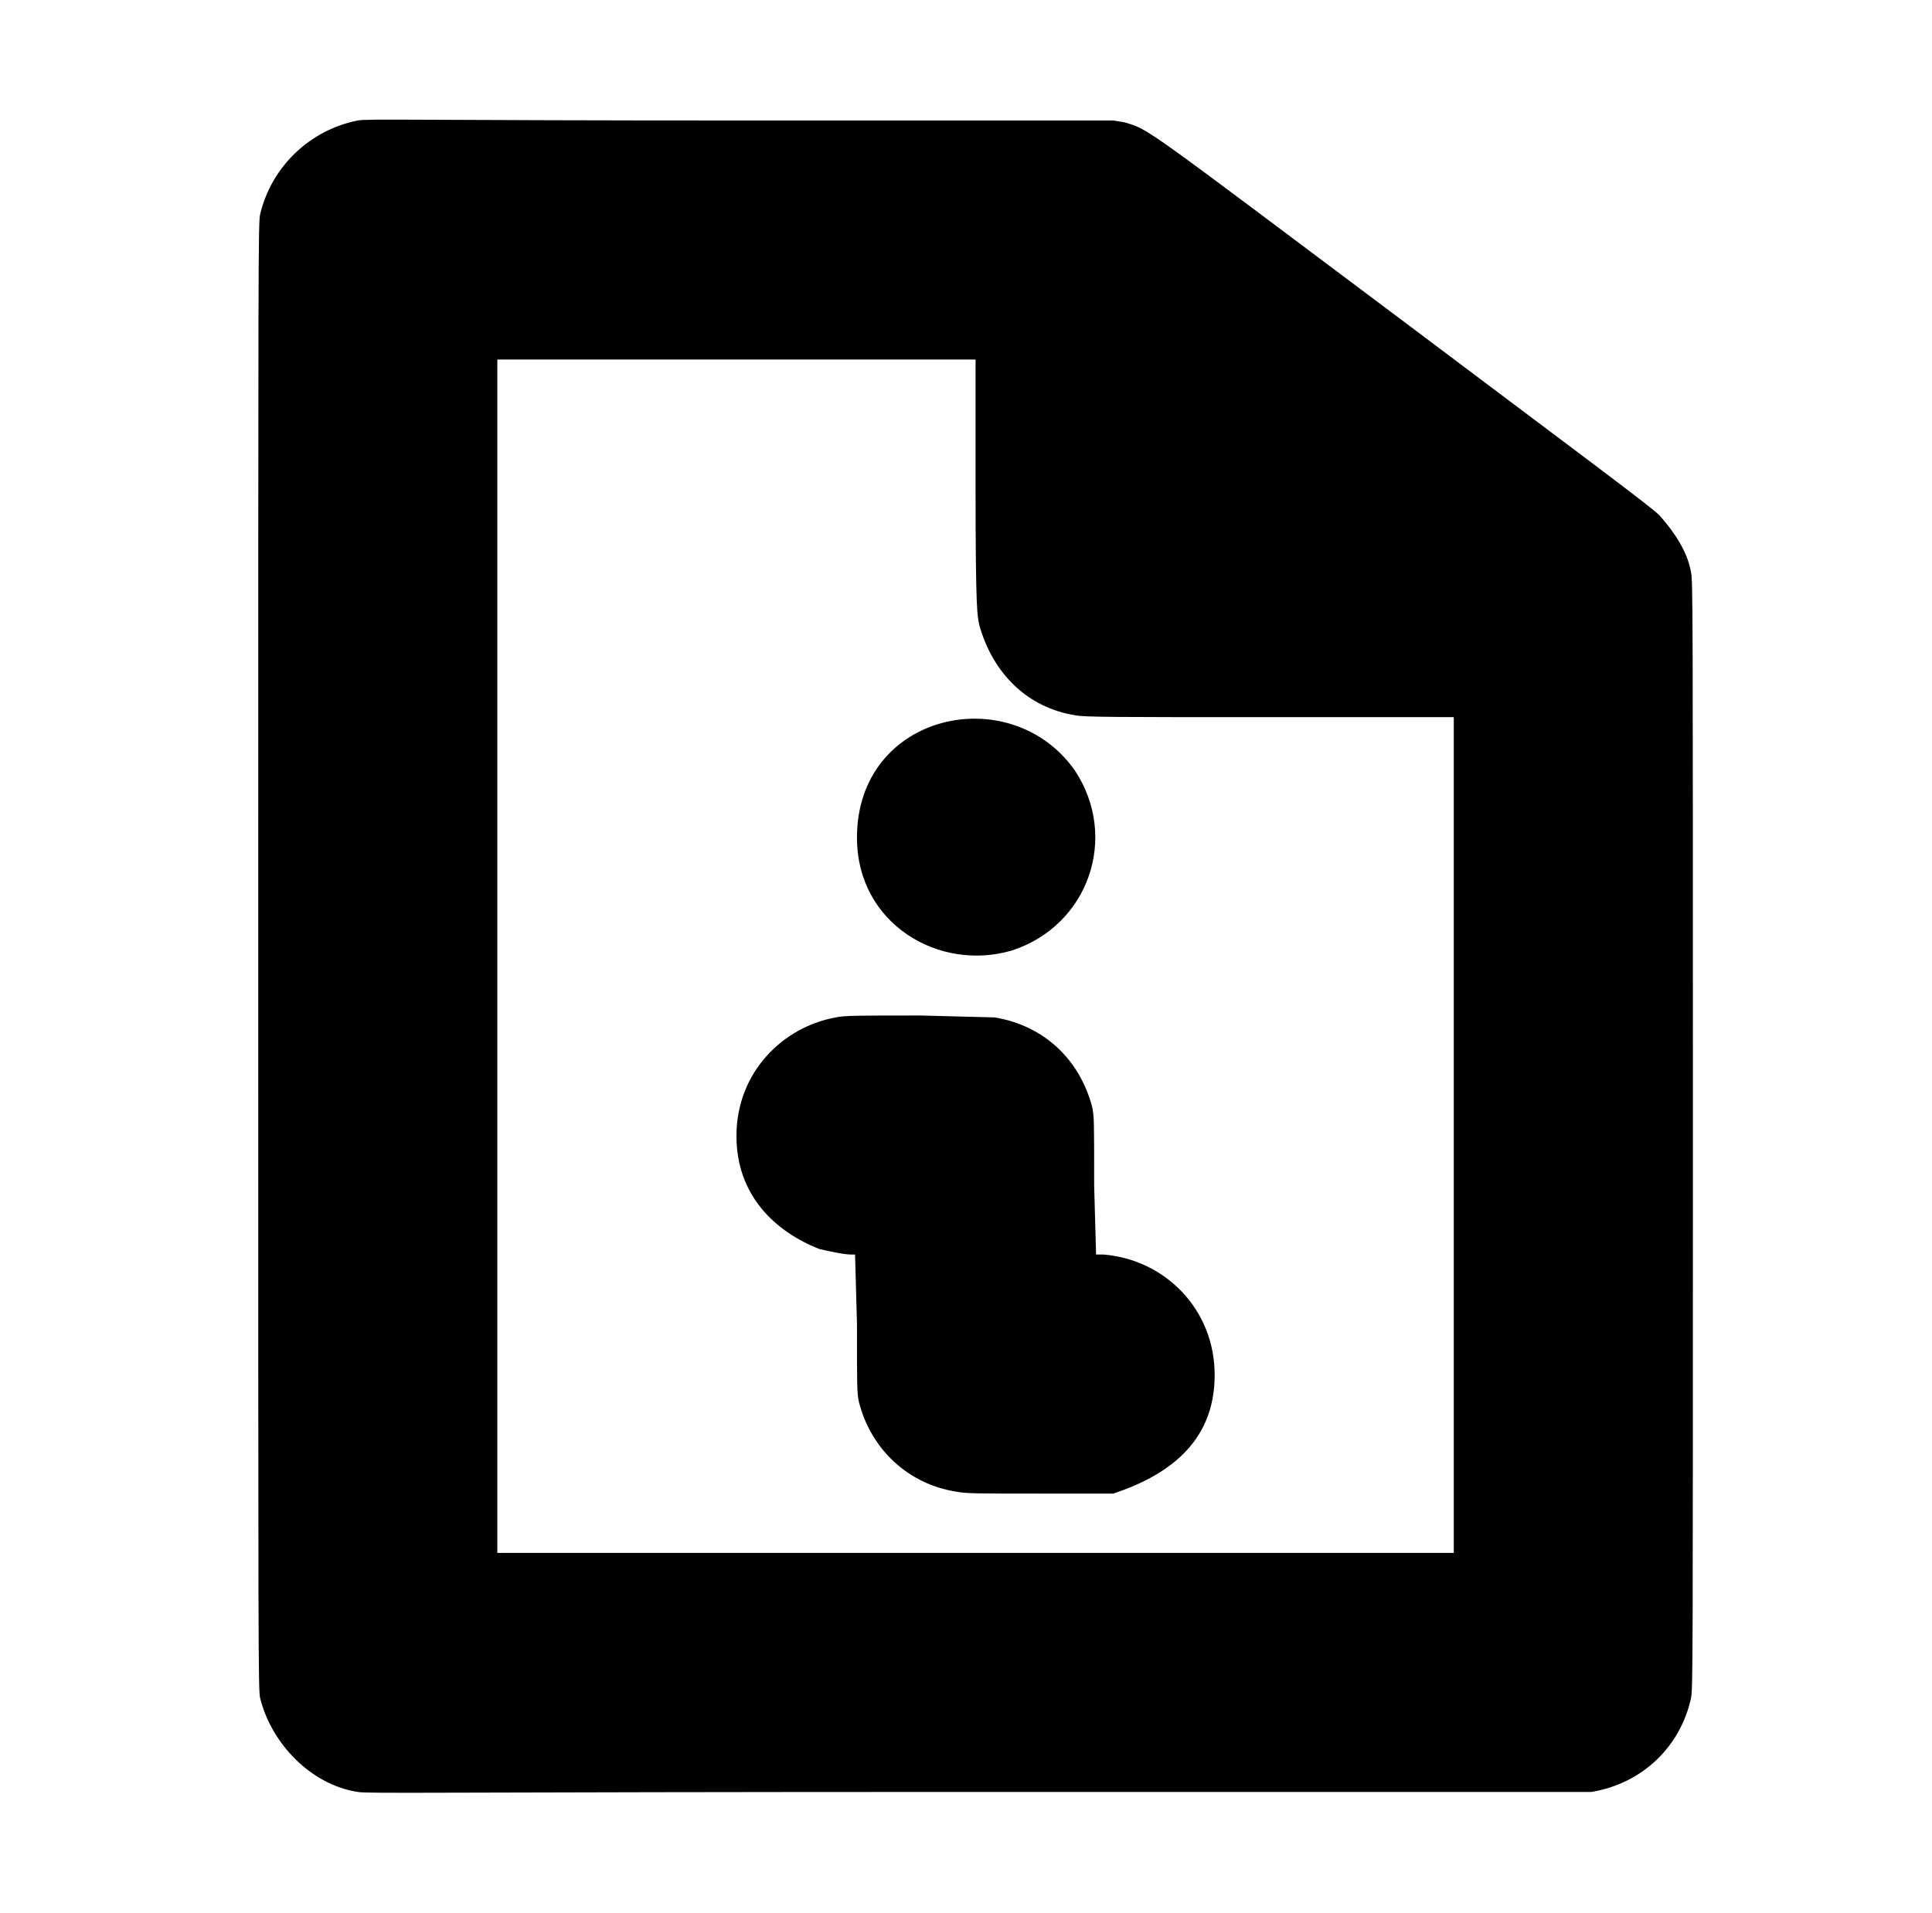
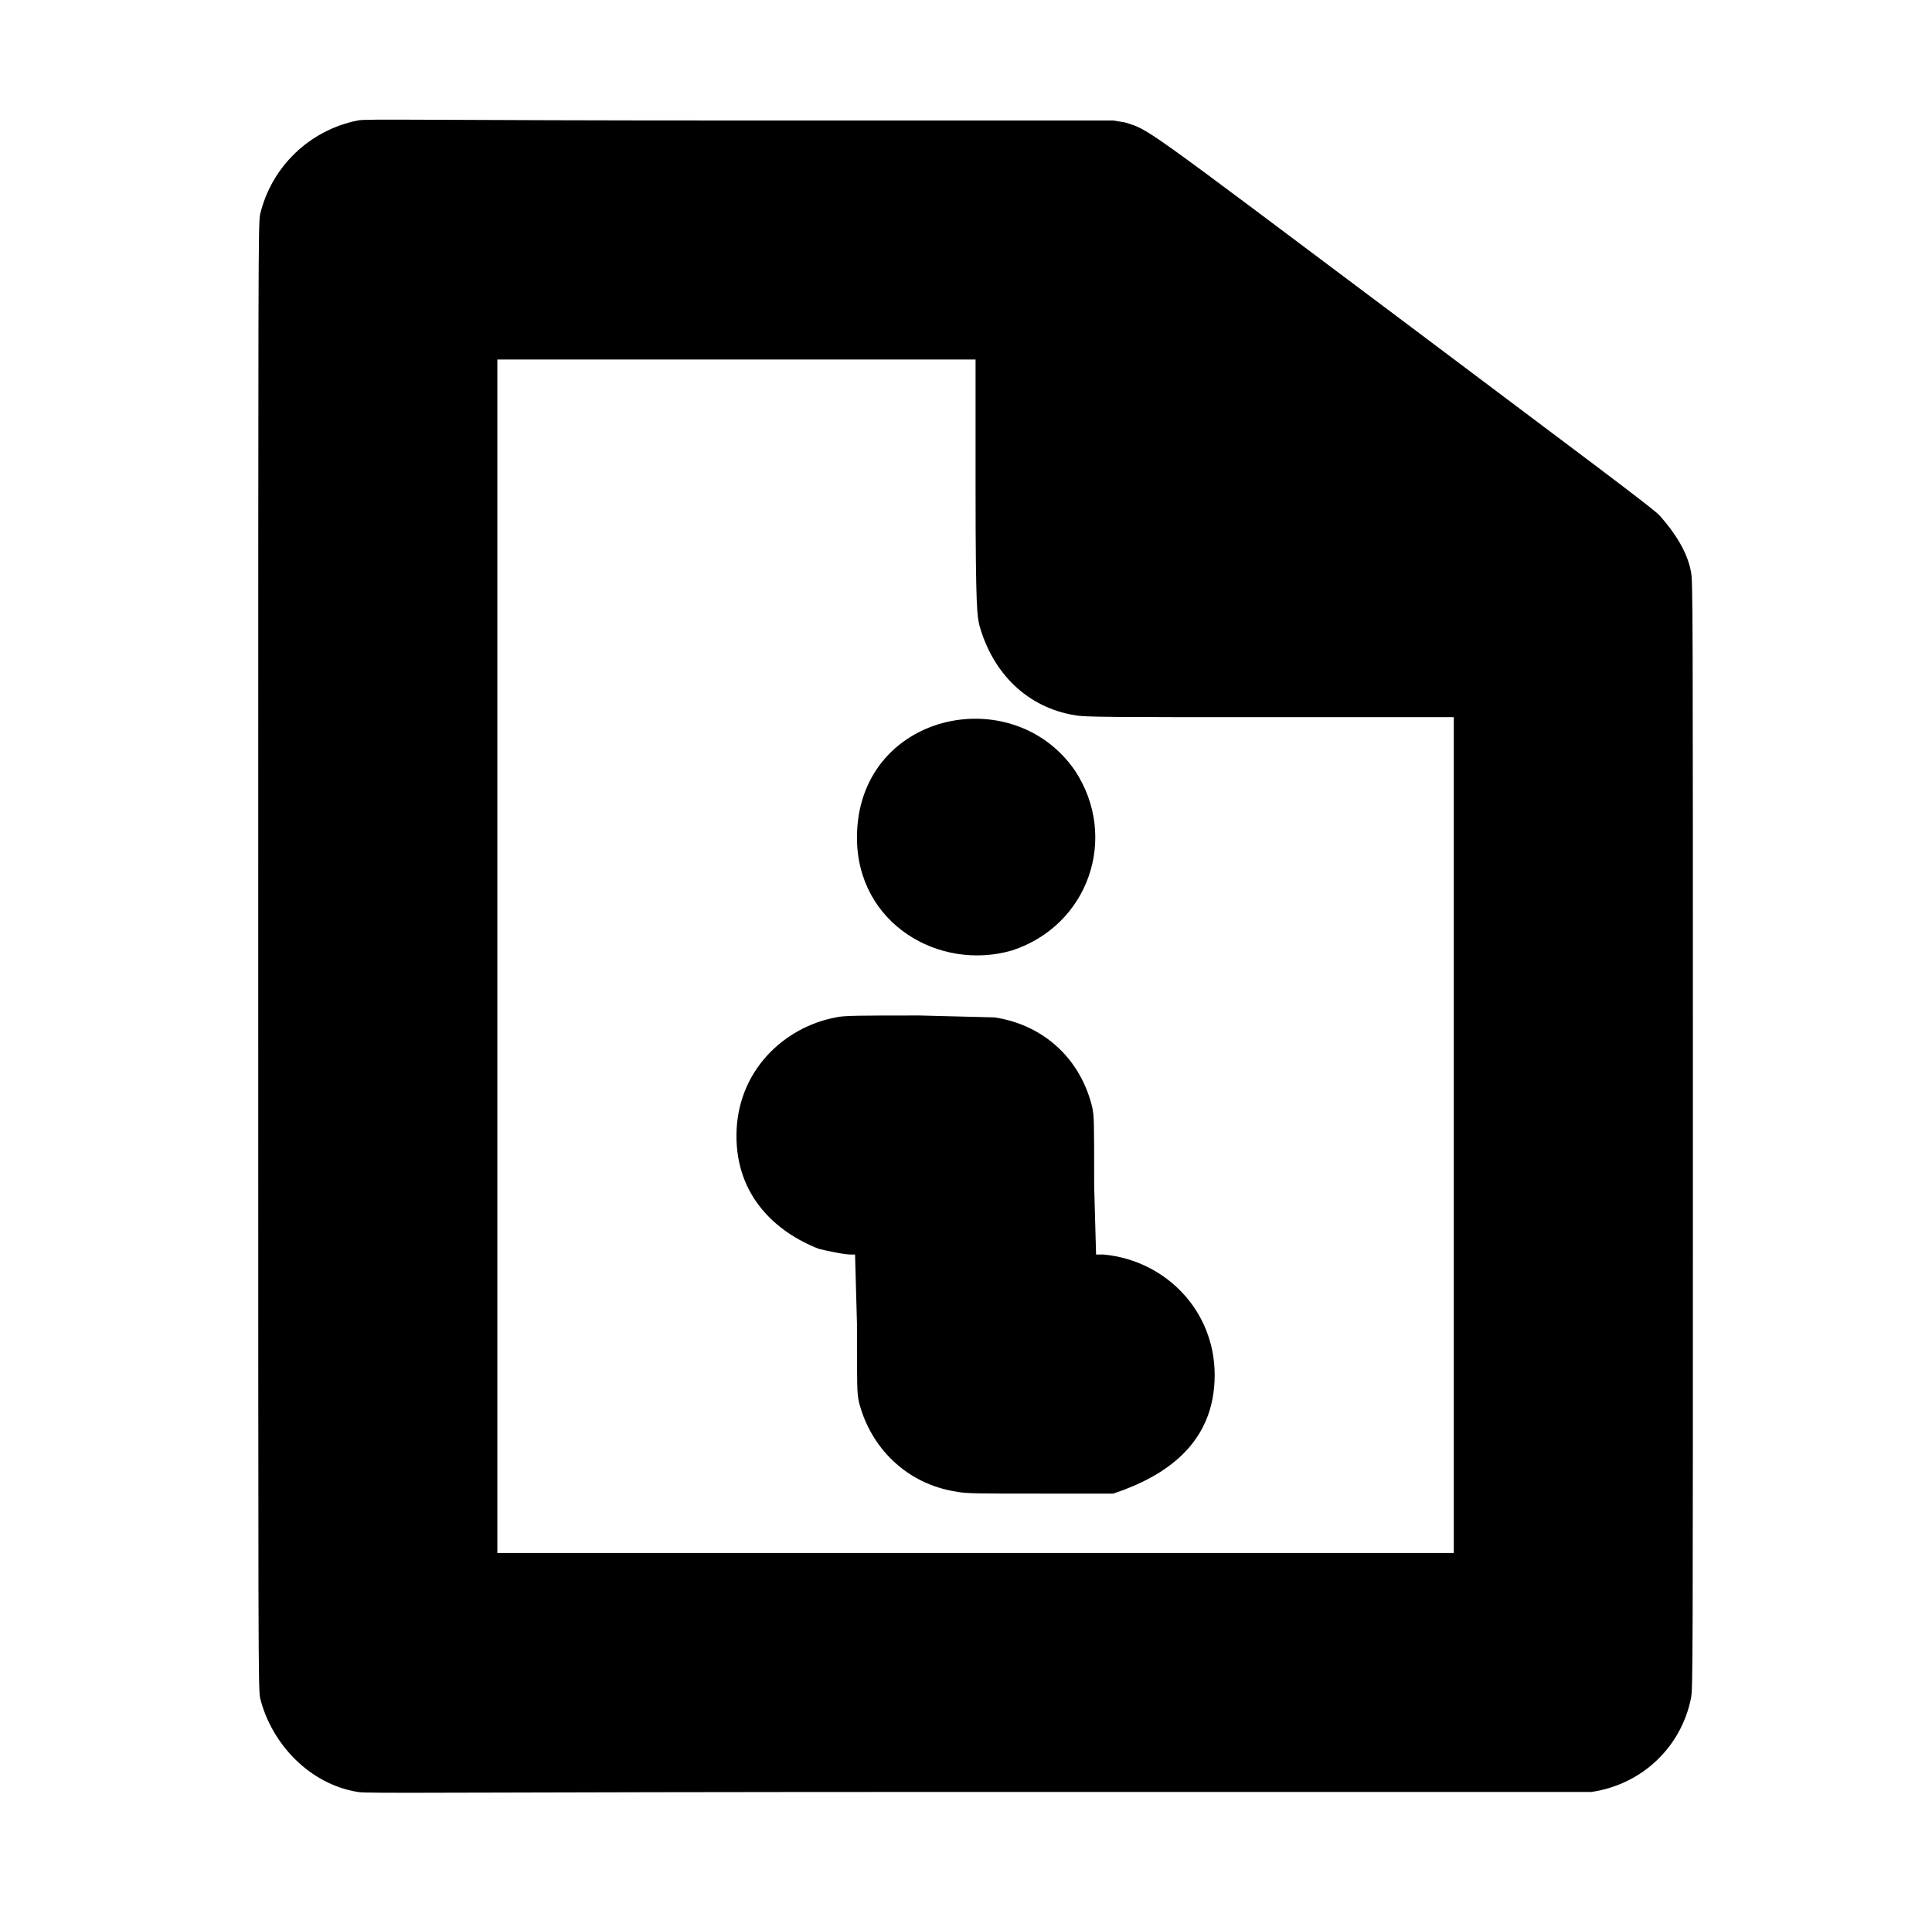
<svg xmlns="http://www.w3.org/2000/svg" version="1.1" viewBox="-10 0 1010 1000">
  <g transform="matrix(1 0 0 -1 0 800)">
-     <path fill="currentColor" d="M177 737c4 1 34 0 200 0h195l6 -1c13 -4 7 0 147 -105c89 -67 131 -98 133 -101c7 -8 14 -18 16 -29c1 -5 1 -15 1 -295s0 -289 -1 -294c-5.436 -25.006 -25.102 -44.517 -52 -49h-320c-284 0 -320 -1 -325 0c-24.638 3.791 -45.108 25.432 -51 49 c-1 5 -1 16 -1 388s0 383 1 388c6 25 26 44 51 49zM250 612v-624h500v437h-96c-83 0 -97 0 -102 1c-25 4 -43 22 -50 47c-1 5 -2 5 -2 72v67h-250zM438 362c0 65.455 80.564 82.766 114 35c23 -35 7 -81 -33 -94c-38.068 -11.279 -81 13.934 -81 59zM427 268 c-27.434 -4.841 -52 -28.447 -52 -62c0 -31.221 20.302 -49.921 43 -59c4 -1 13 -3 17 -3h2l1 -36c0 -34 0 -36 1 -41c6.09 -24.358 25.442 -43.068 51 -47c5 -1 11 -1 44 -1h38c26.971 8.99 53 25.715 53 62c0 34.479 -26.046 60.337 -58 63h-4l-1 36 c0 34 0 36 -1 41c-6.476 24.823 -25 42.667 -51 47l-39 1c-32 0 -40 0 -44 -1z" />
+     <path fill="currentColor" d="M177 737c4 1 34 0 200 0h195l6 -1c13 -4 7 0 147 -105c89 -67 131 -98 133 -101c7 -8 14 -18 16 -29c1 -5 1 -15 1 -295s0 -289 -1 -294c-5 -25 -25 -45 -52 -49h-320c-284 0 -320 -1 -325 0c-25 4 -45 25 -51 49c-1 5 -1 16 -1 388s0 383 1 388c6 25 26 44 51 49z M250 612v-624h500v437h-96c-83 0 -97 0 -102 1c-25 4 -43 22 -50 47c-1 5 -2 5 -2 72v67h-250zM438 362c0 65 81 83 114 35c23 -35 7 -81 -33 -94c-38 -11 -81 14 -81 59zM427 268c4 1 12 1 44 1l39 -1c26 -4 45 -22 51 -47c1 -5 1 -7 1 -41l1 -36h4c32 -3 58 -29 58 -63 c0 -36 -26 -53 -53 -62h-38c-33 0 -39 0 -44 1c-26 4 -45 23 -51 47c-1 5 -1 7 -1 41l-1 36h-2c-4 0 -13 2 -17 3c-23 9 -43 28 -43 59c0 34 25 57 52 62z" />
  </g>
</svg>
